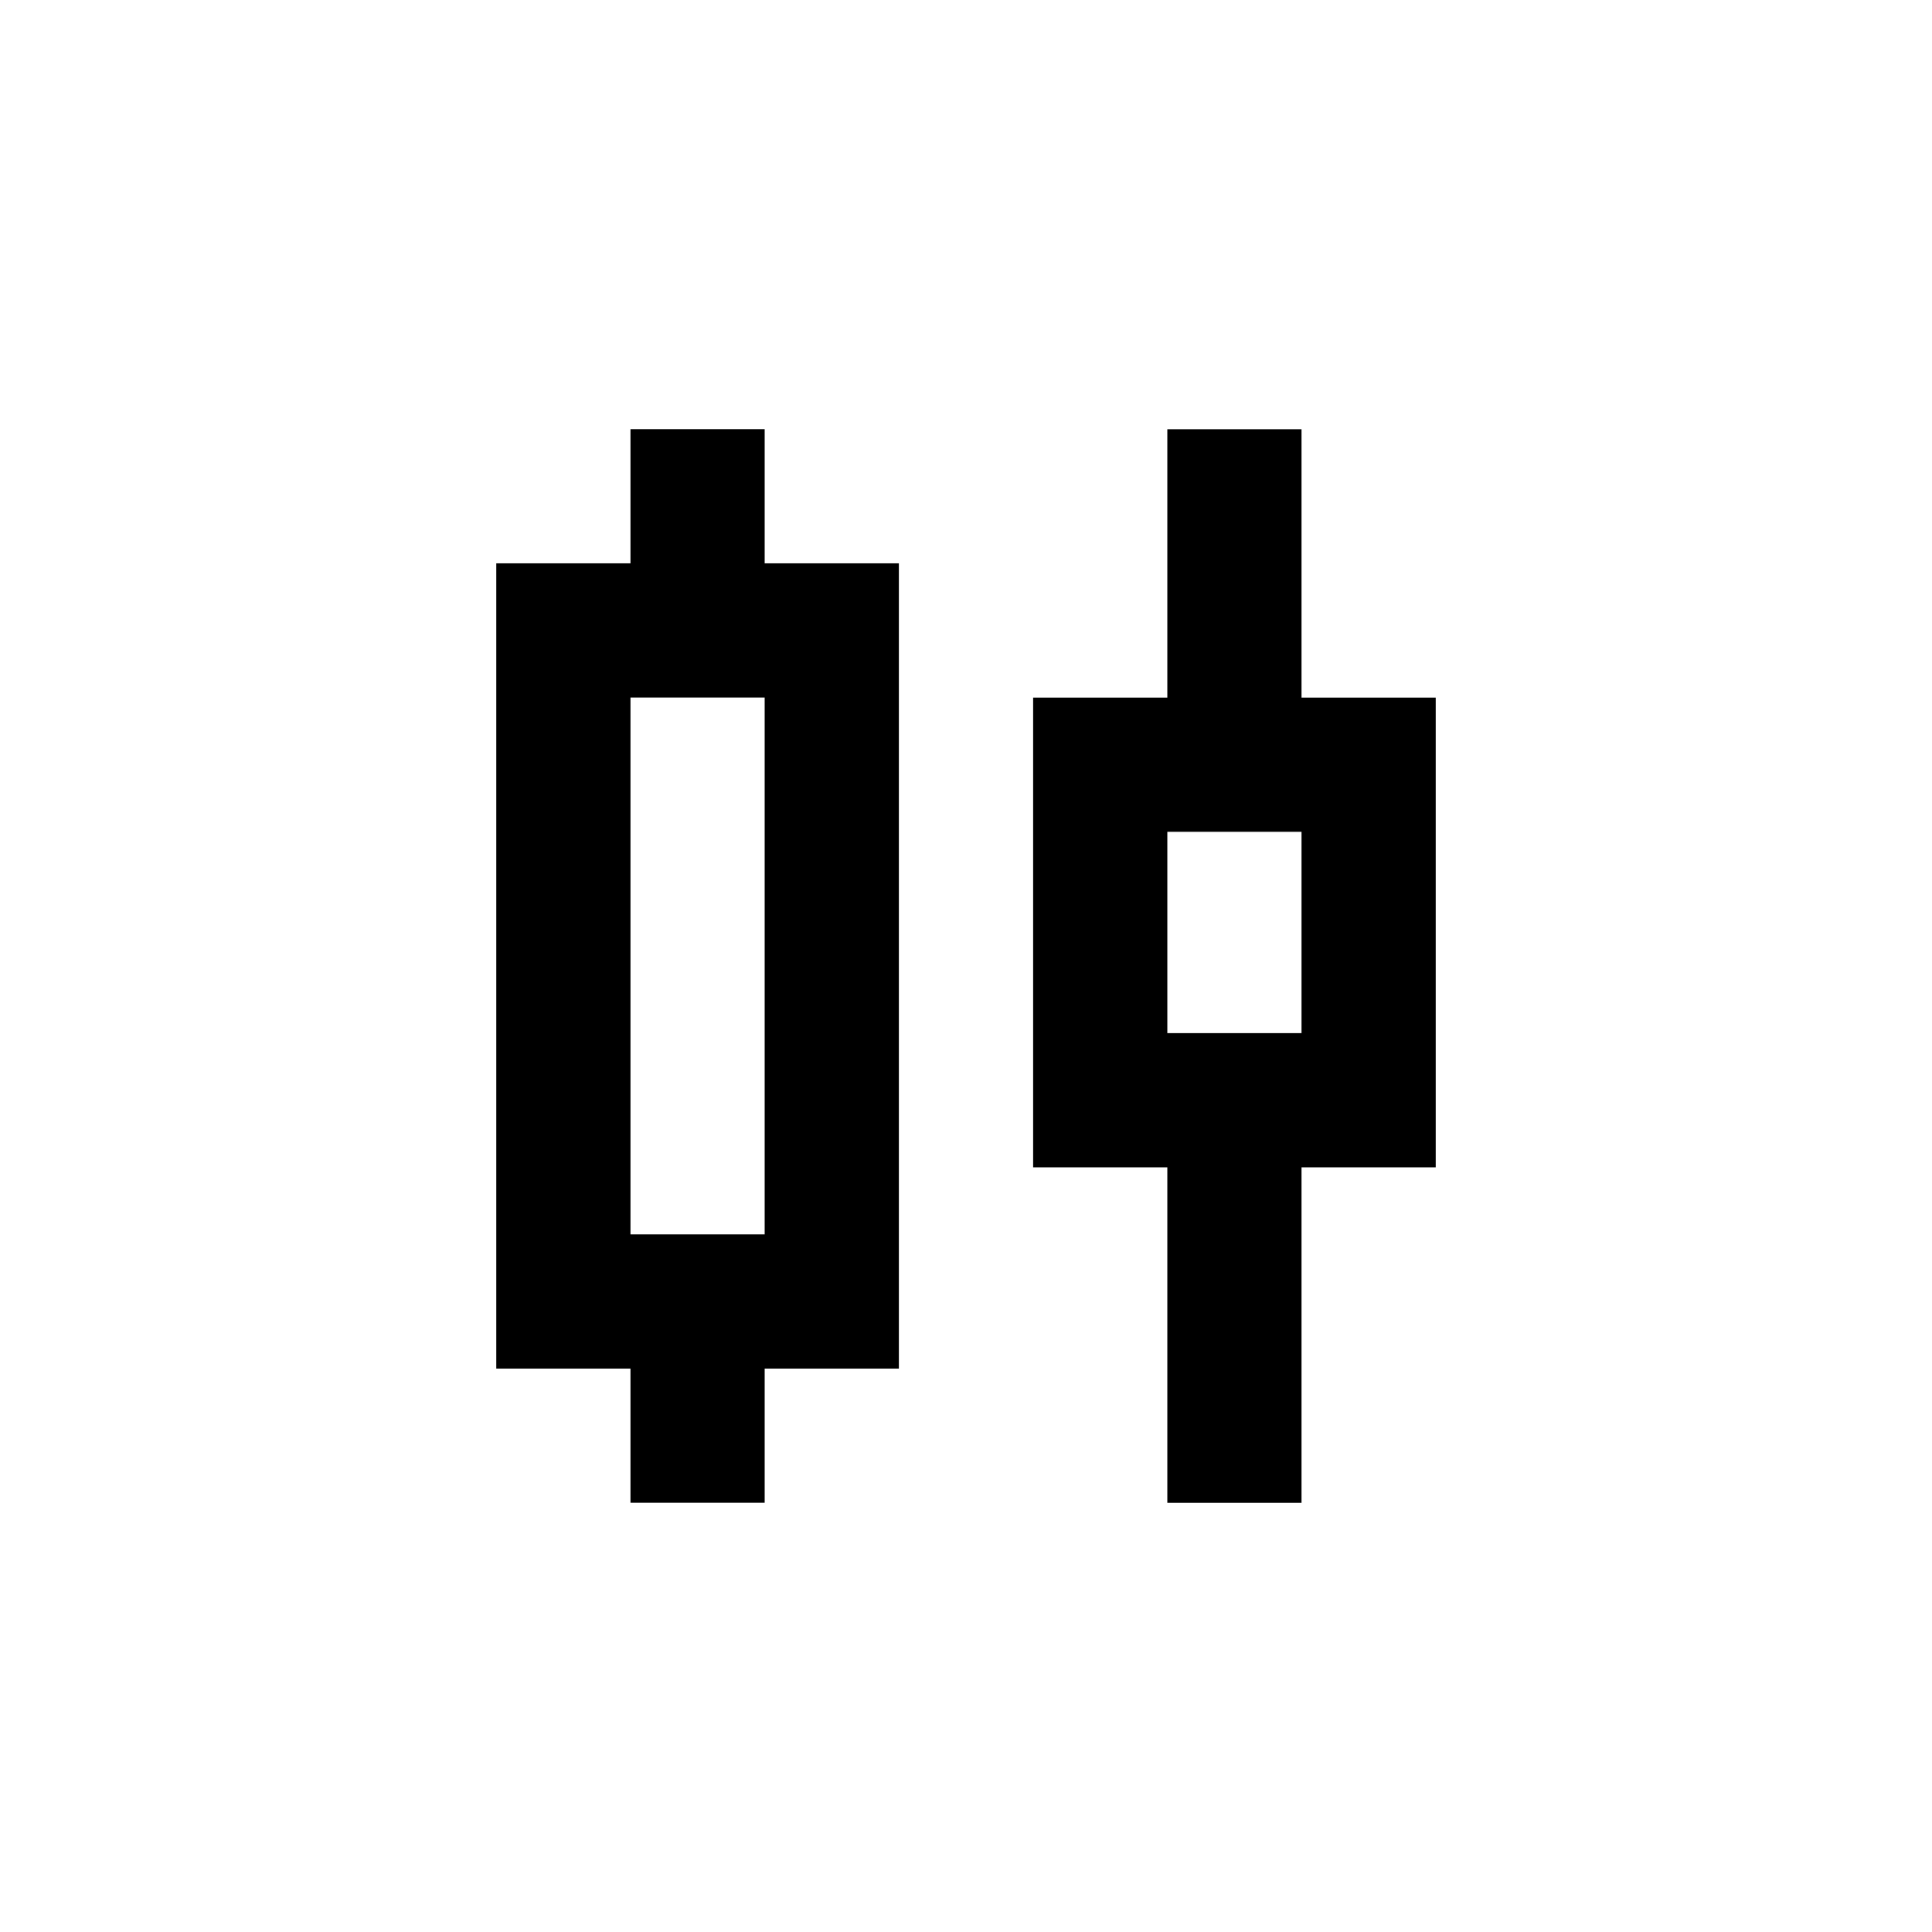
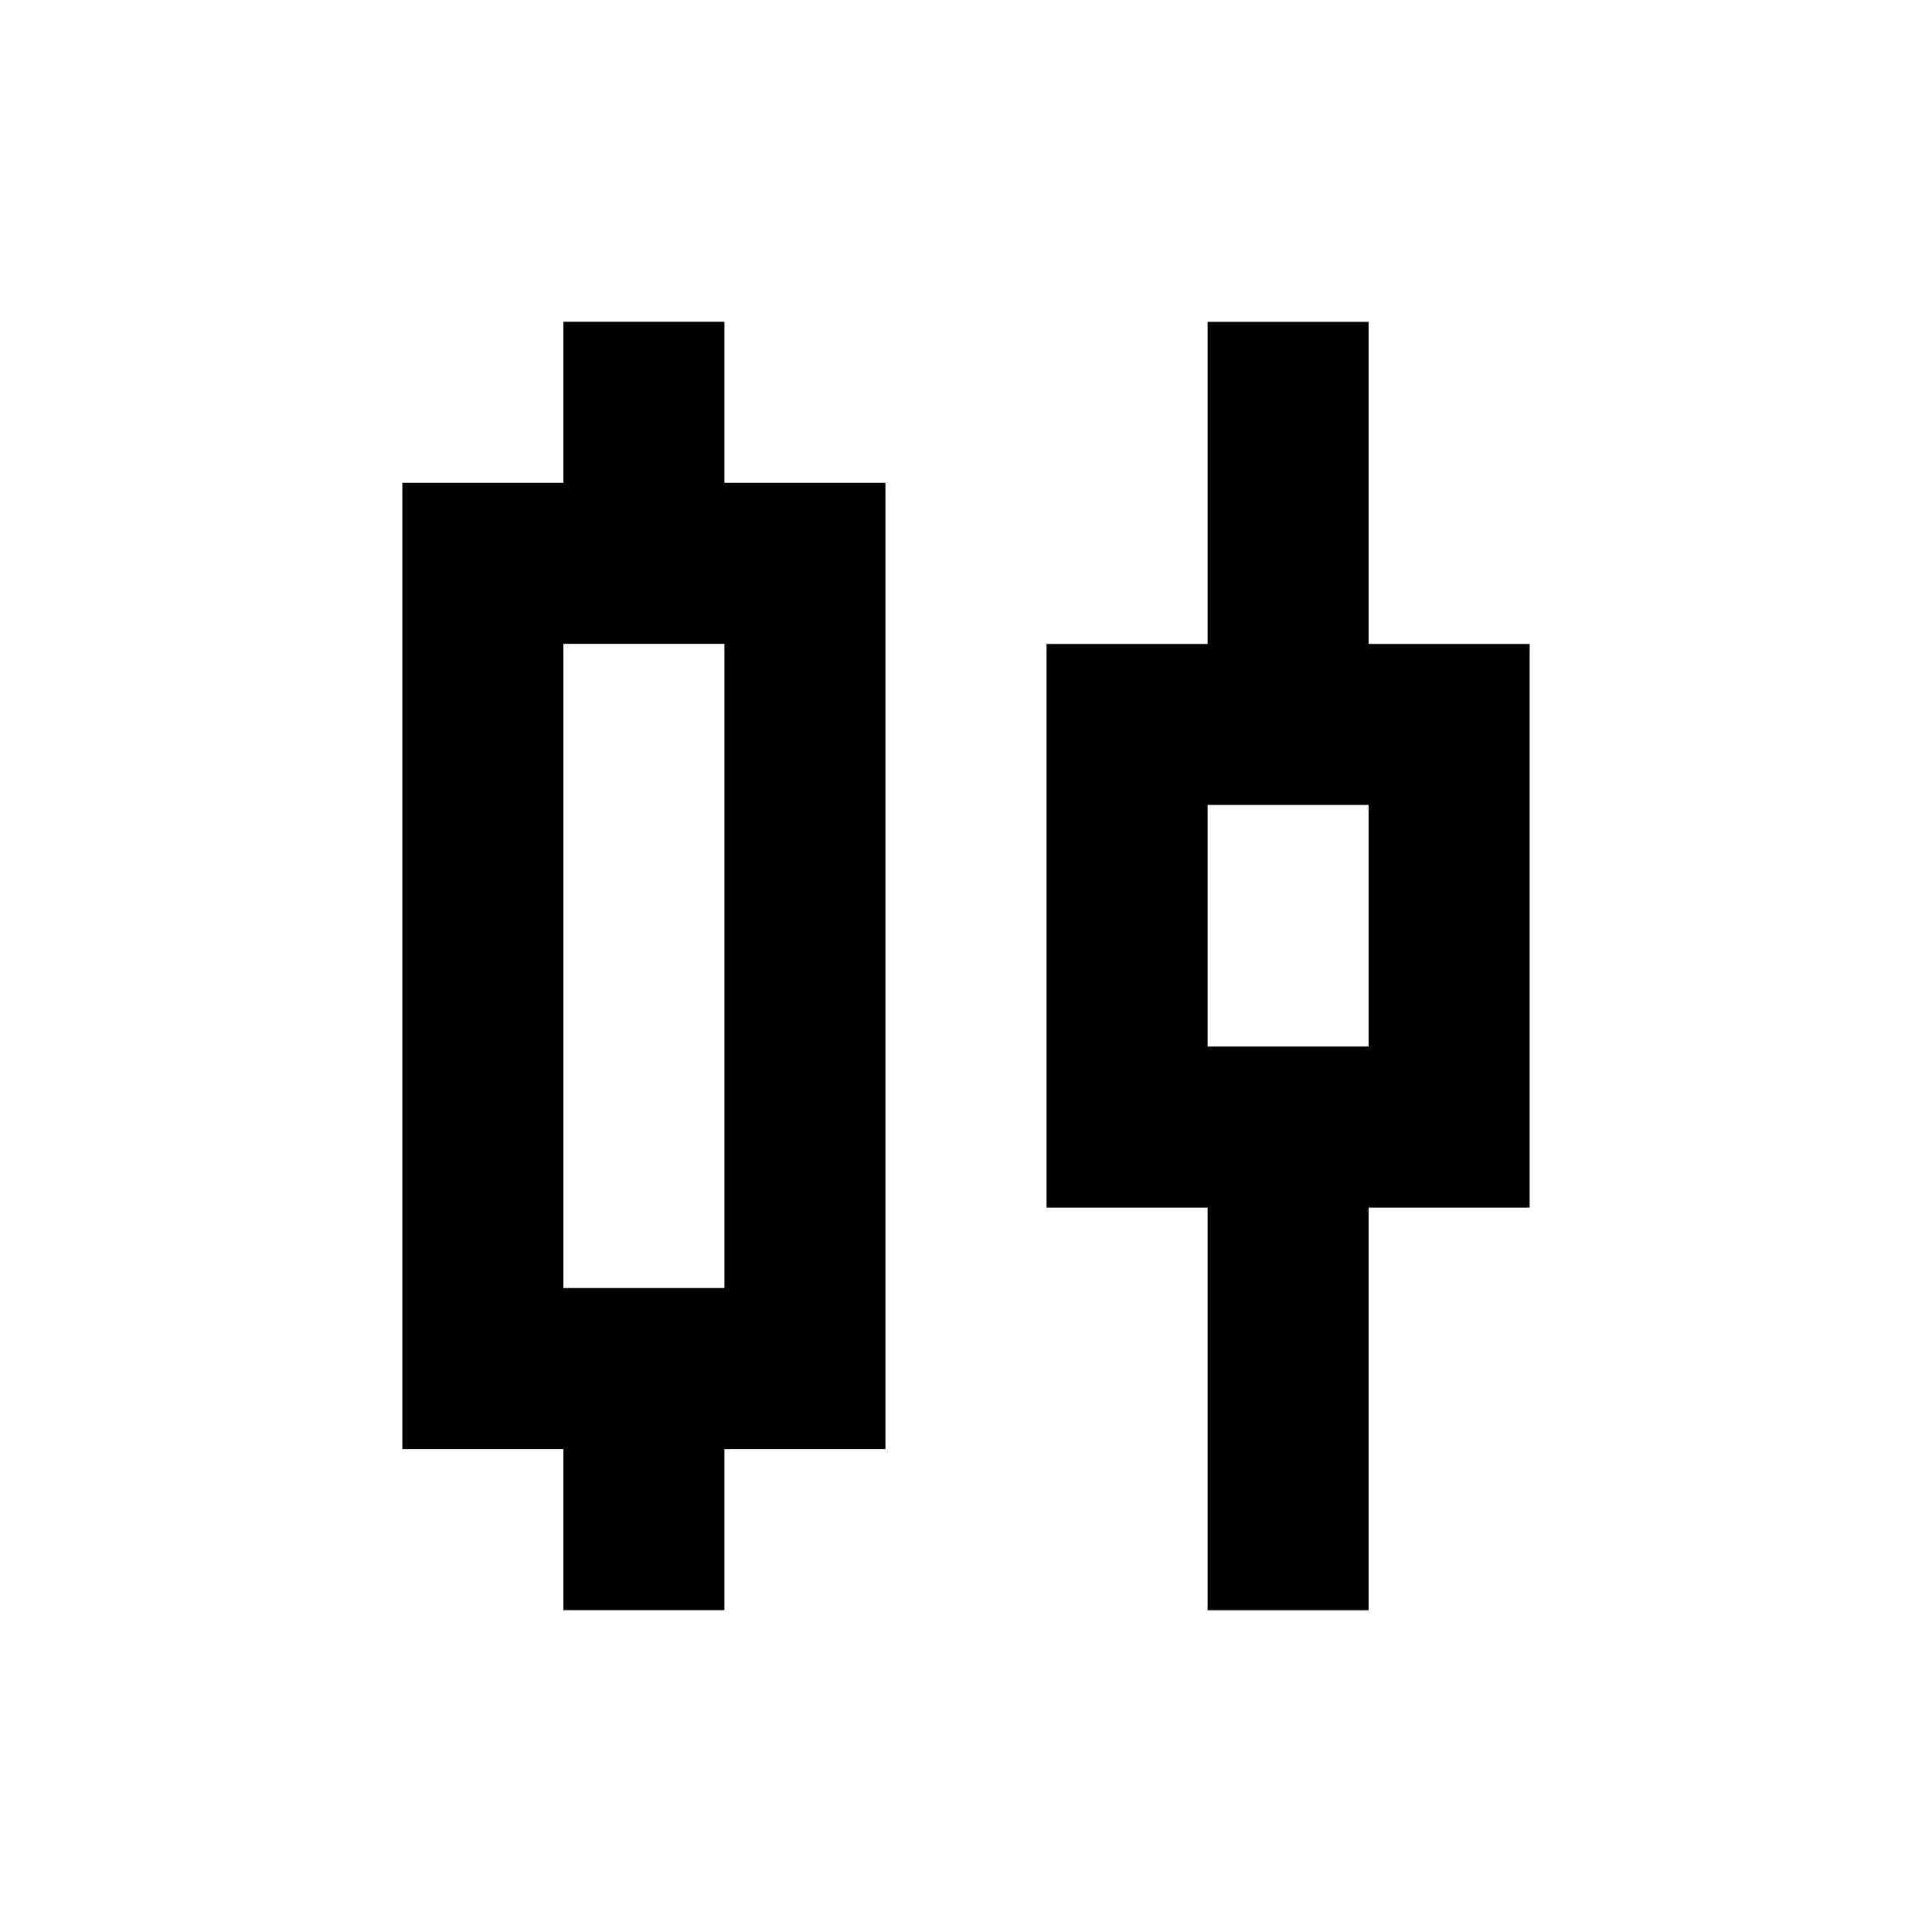
- <svg xmlns="http://www.w3.org/2000/svg" viewBox="0 0 24 24">
-   <g>
-     <path d="m9.499 5.331h-1.667v1.667h-1.667v10.003h1.667v1.667h1.667v-1.667h1.667v-10.003h-1.667zm0 10.003h-1.667v-6.669h1.667z" />
-     <path d="m17.835 8.666h-1.667v-3.334h-1.667v3.334h-1.667v5.835h1.667v4.168h1.667v-4.168h1.667zm-1.667 4.168h-1.667v-2.501h1.667z" />
-   </g>
+ <svg xmlns="http://www.w3.org/2000/svg" width="24" height="24" viewBox="3 2 18 20" fill="none">
+   <path fill="currentColor" d="m9.499 5.331h-1.667v1.667h-1.667v10.003h1.667v1.667h1.667v-1.667h1.667v-10.003h-1.667zm0 10.003h-1.667v-6.669h1.667z" />
+   <path fill="currentColor" d="m17.835 8.666h-1.667v-3.334h-1.667v3.334h-1.667v5.835h1.667v4.168h1.667v-4.168h1.667zm-1.667 4.168h-1.667v-2.501h1.667z" />
</svg>
